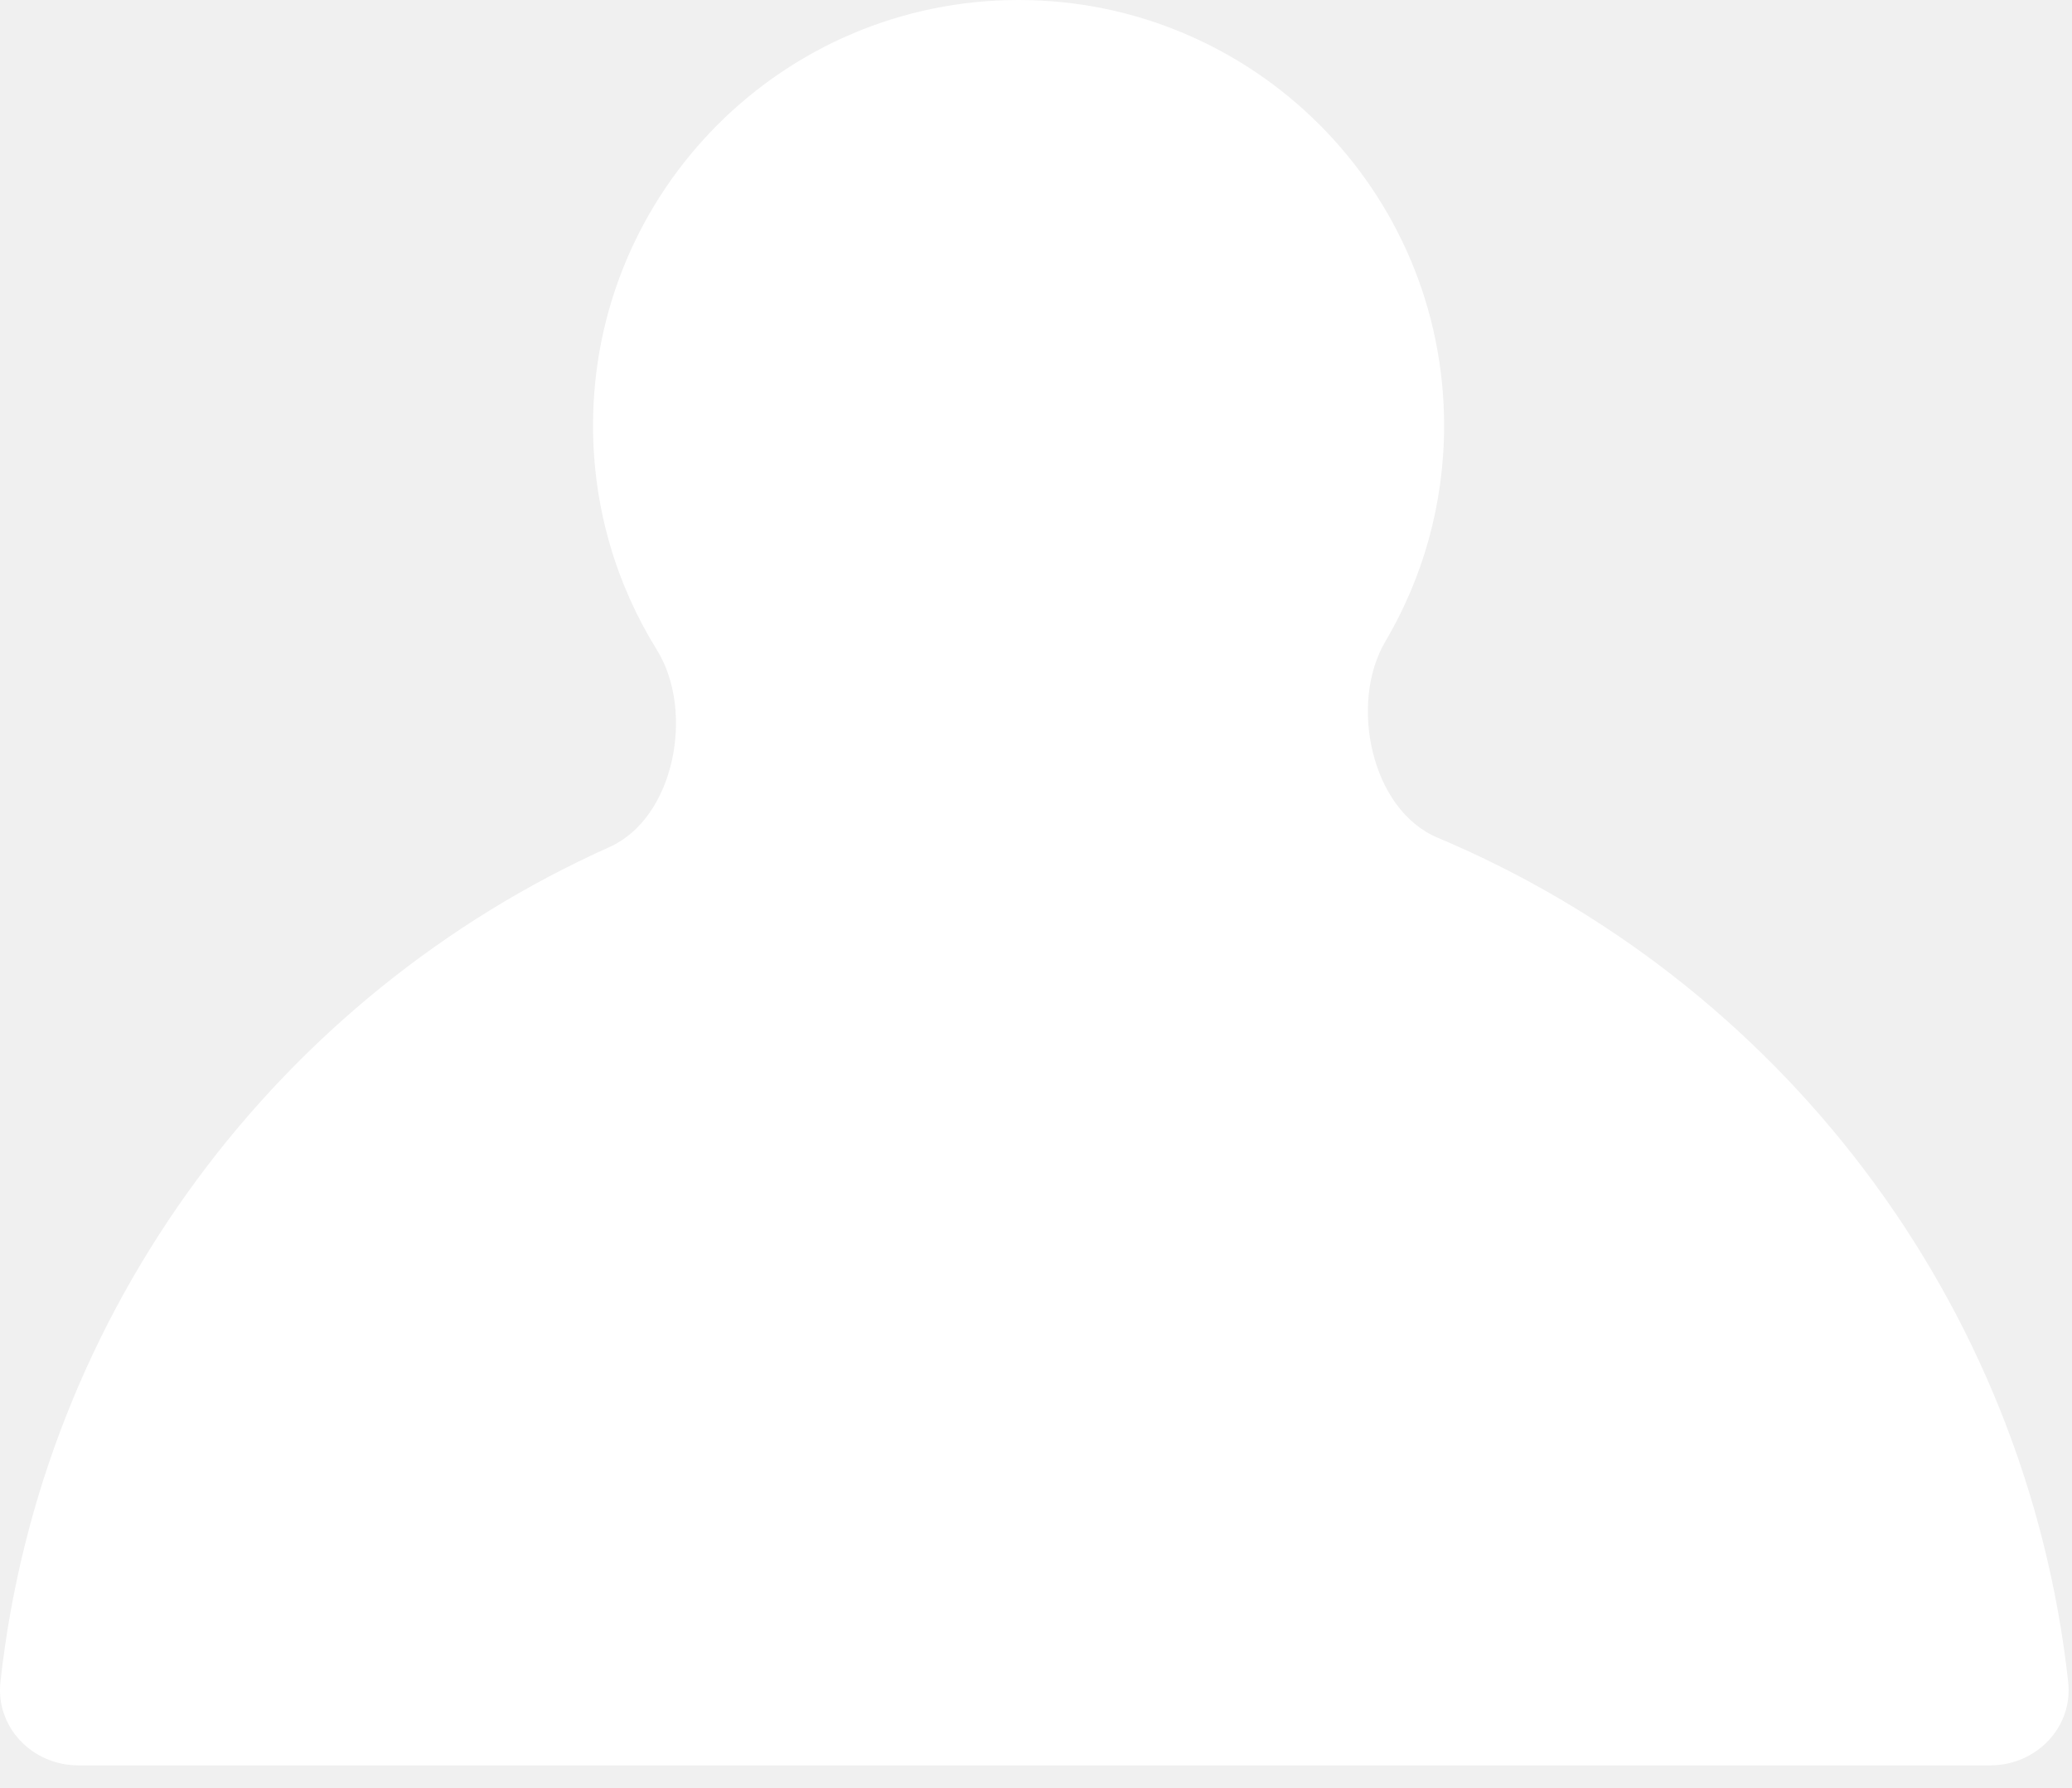
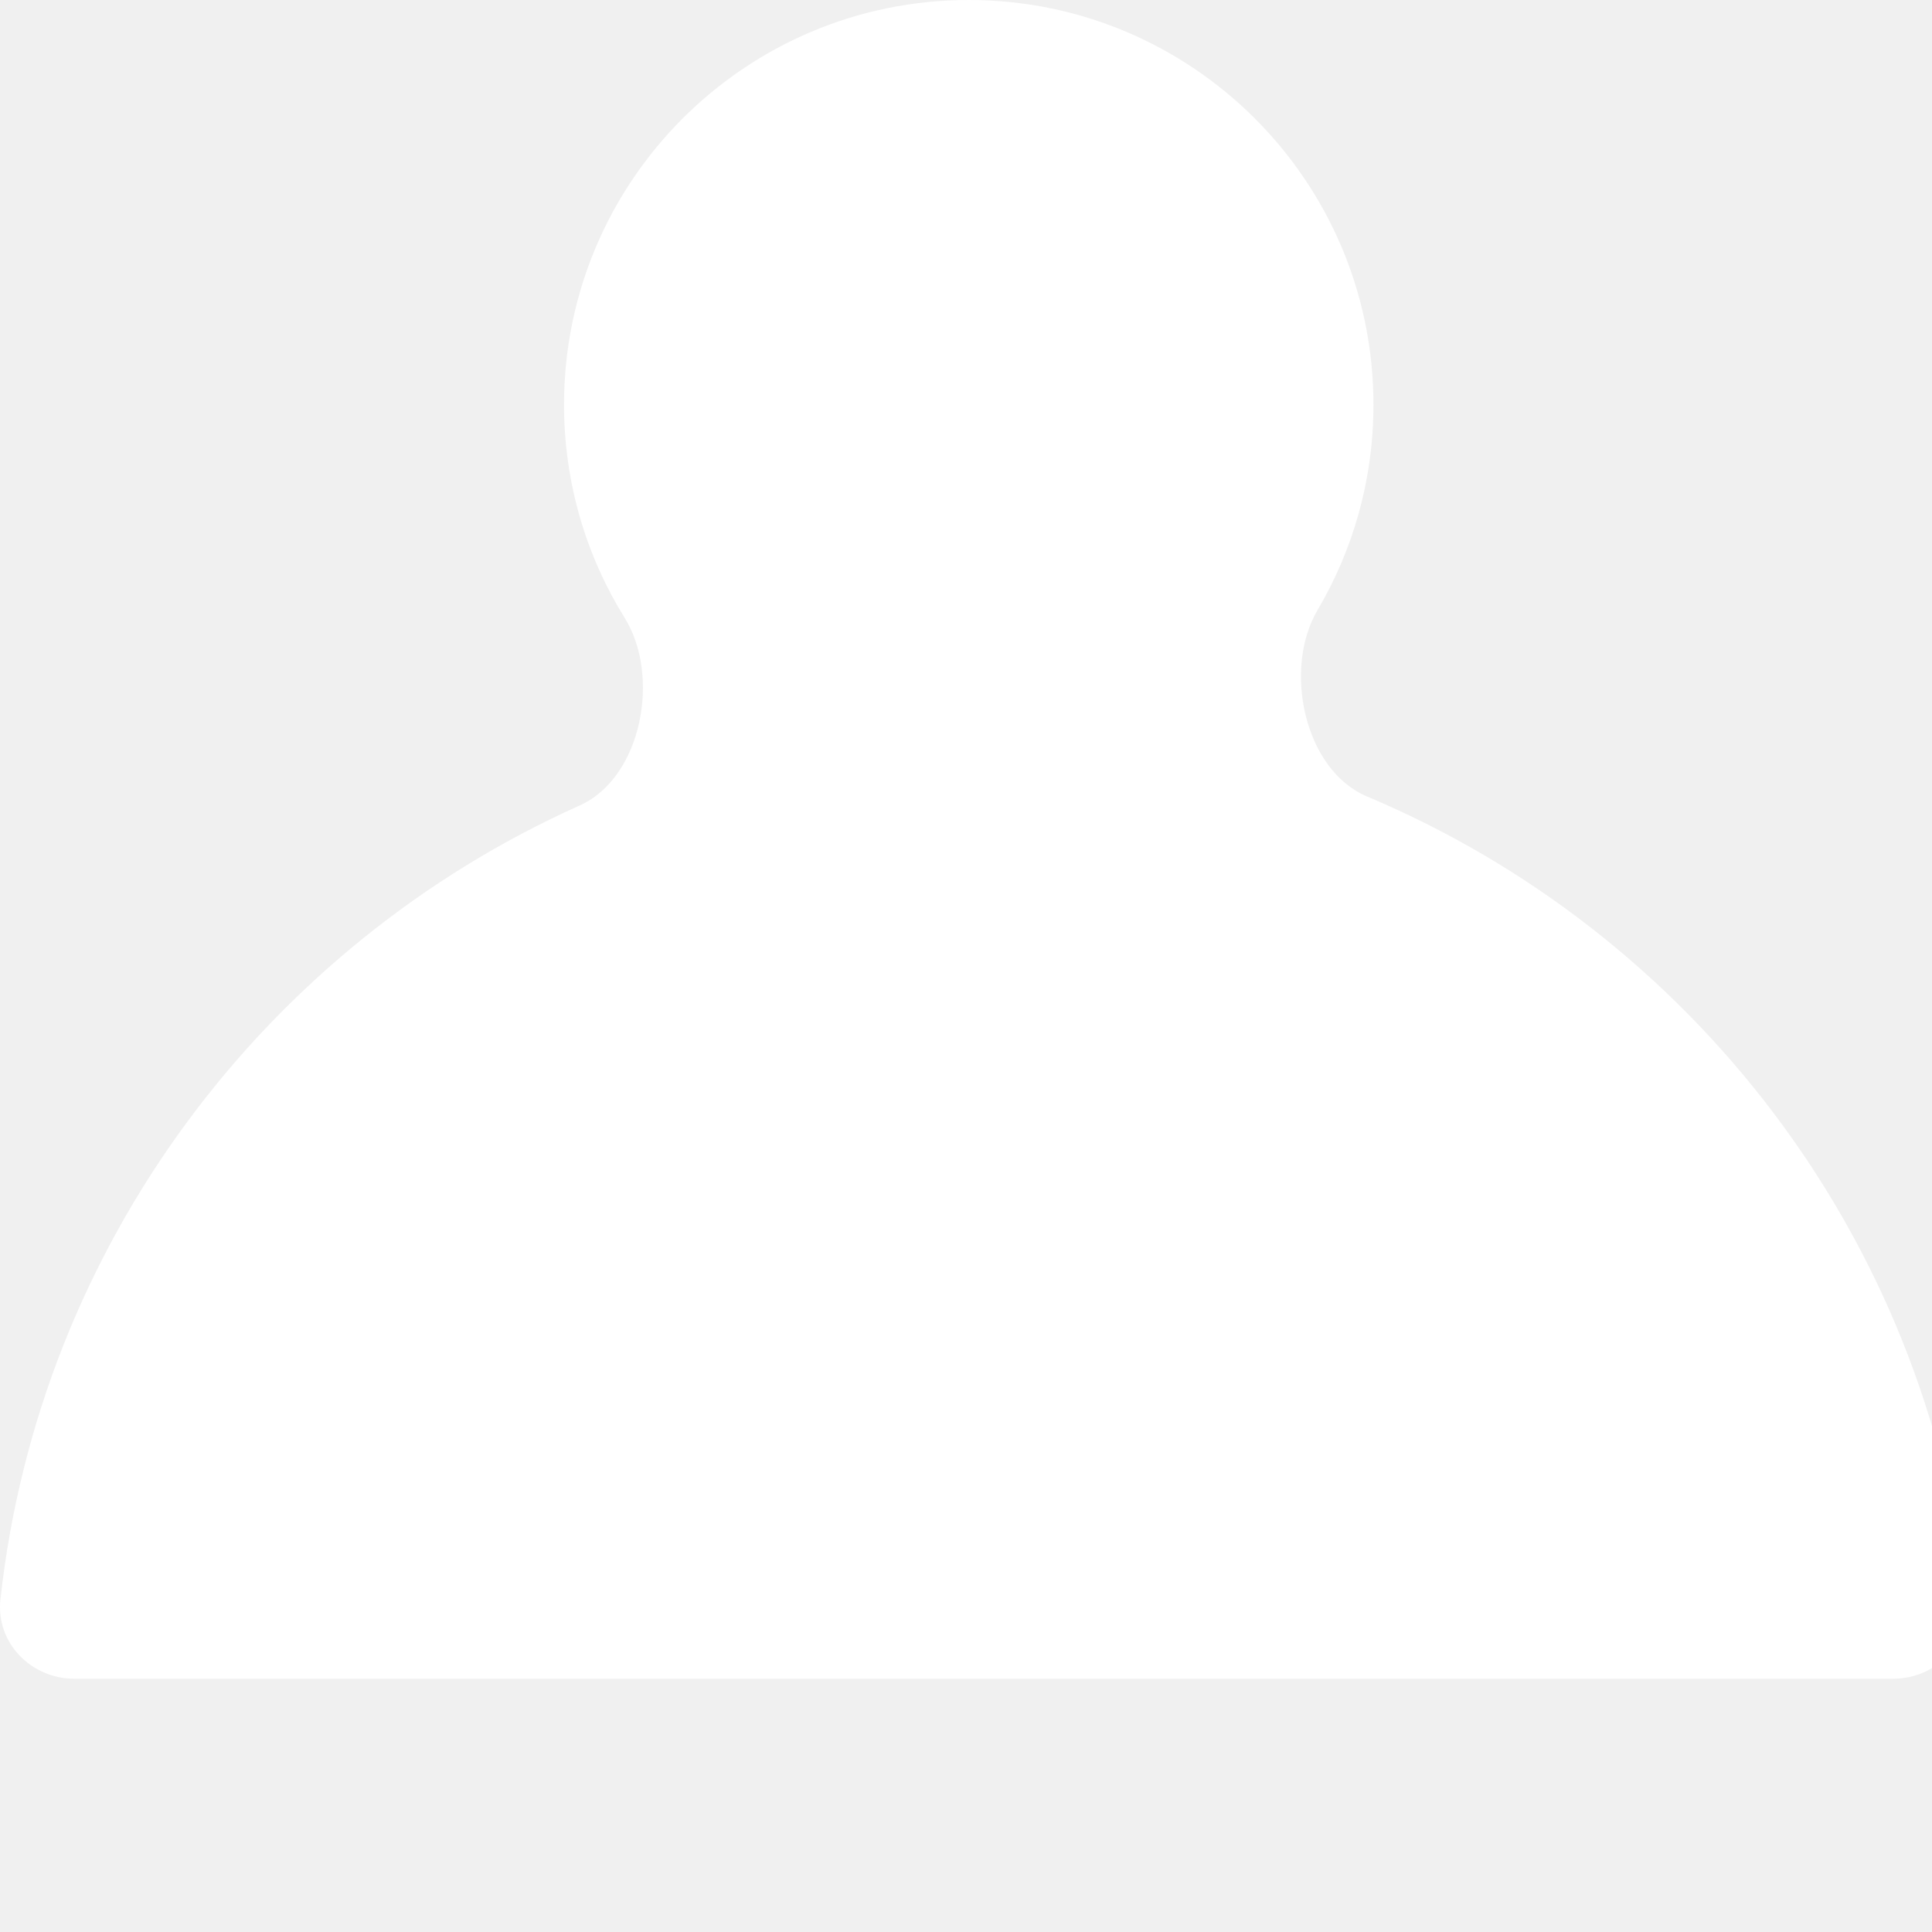
- <svg xmlns="http://www.w3.org/2000/svg" width="51" height="44" fill="none">
+ <svg xmlns="http://www.w3.org/2000/svg" viewBox="0 0 50 50" width="" height="44" fill="none">
  <path fill-rule="evenodd" clip-rule="evenodd" d="M35.379 20.613c-1.629-.685-2.179-3.302-1.281-4.824.919-1.558 1.447-3.375 1.447-5.314C35.545 4.689 30.855 0 25.071 0S14.597 4.689 14.597 10.474c0 2.026.576 3.918 1.572 5.521.933 1.501.443 4.129-1.169 4.852C6.894 24.479 1.022 32.203.011 41.391c-.123 1.121.789 2.055 1.917 2.055H48.989c1.128 0 2.041-.934 1.917-2.055-1.033-9.39-7.144-17.251-15.527-20.778z" fill="#fff" />
</svg>
